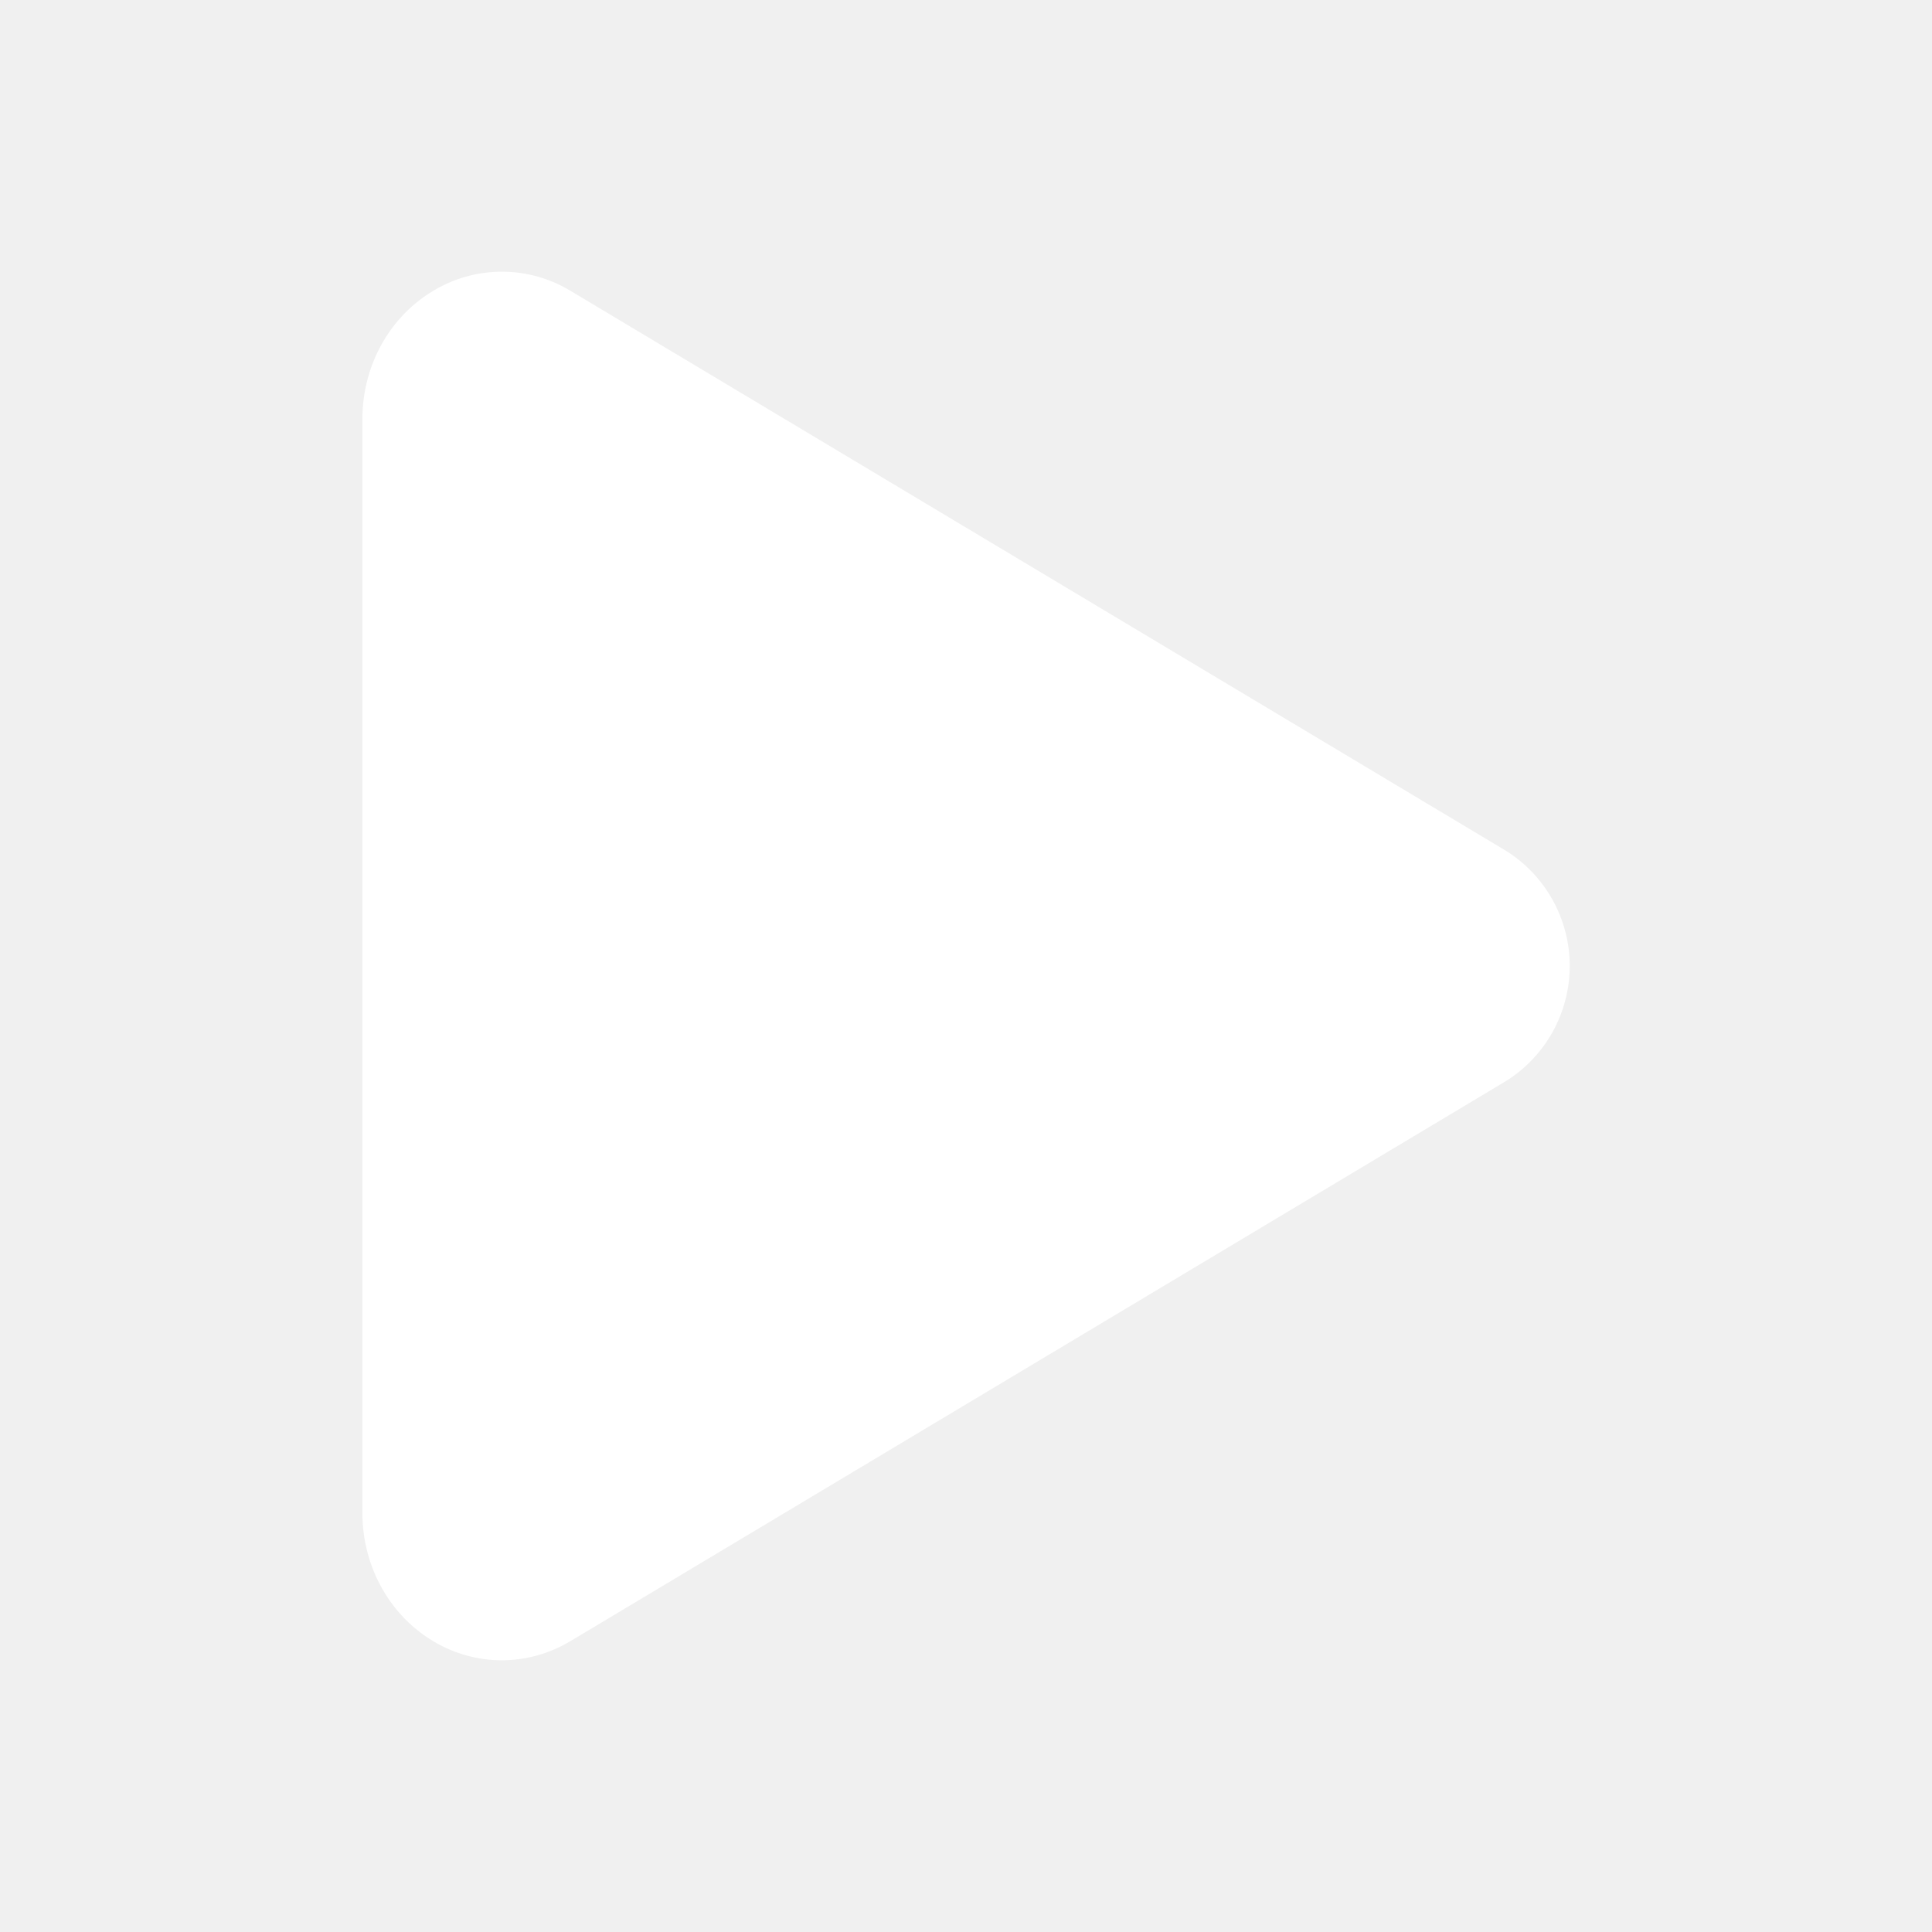
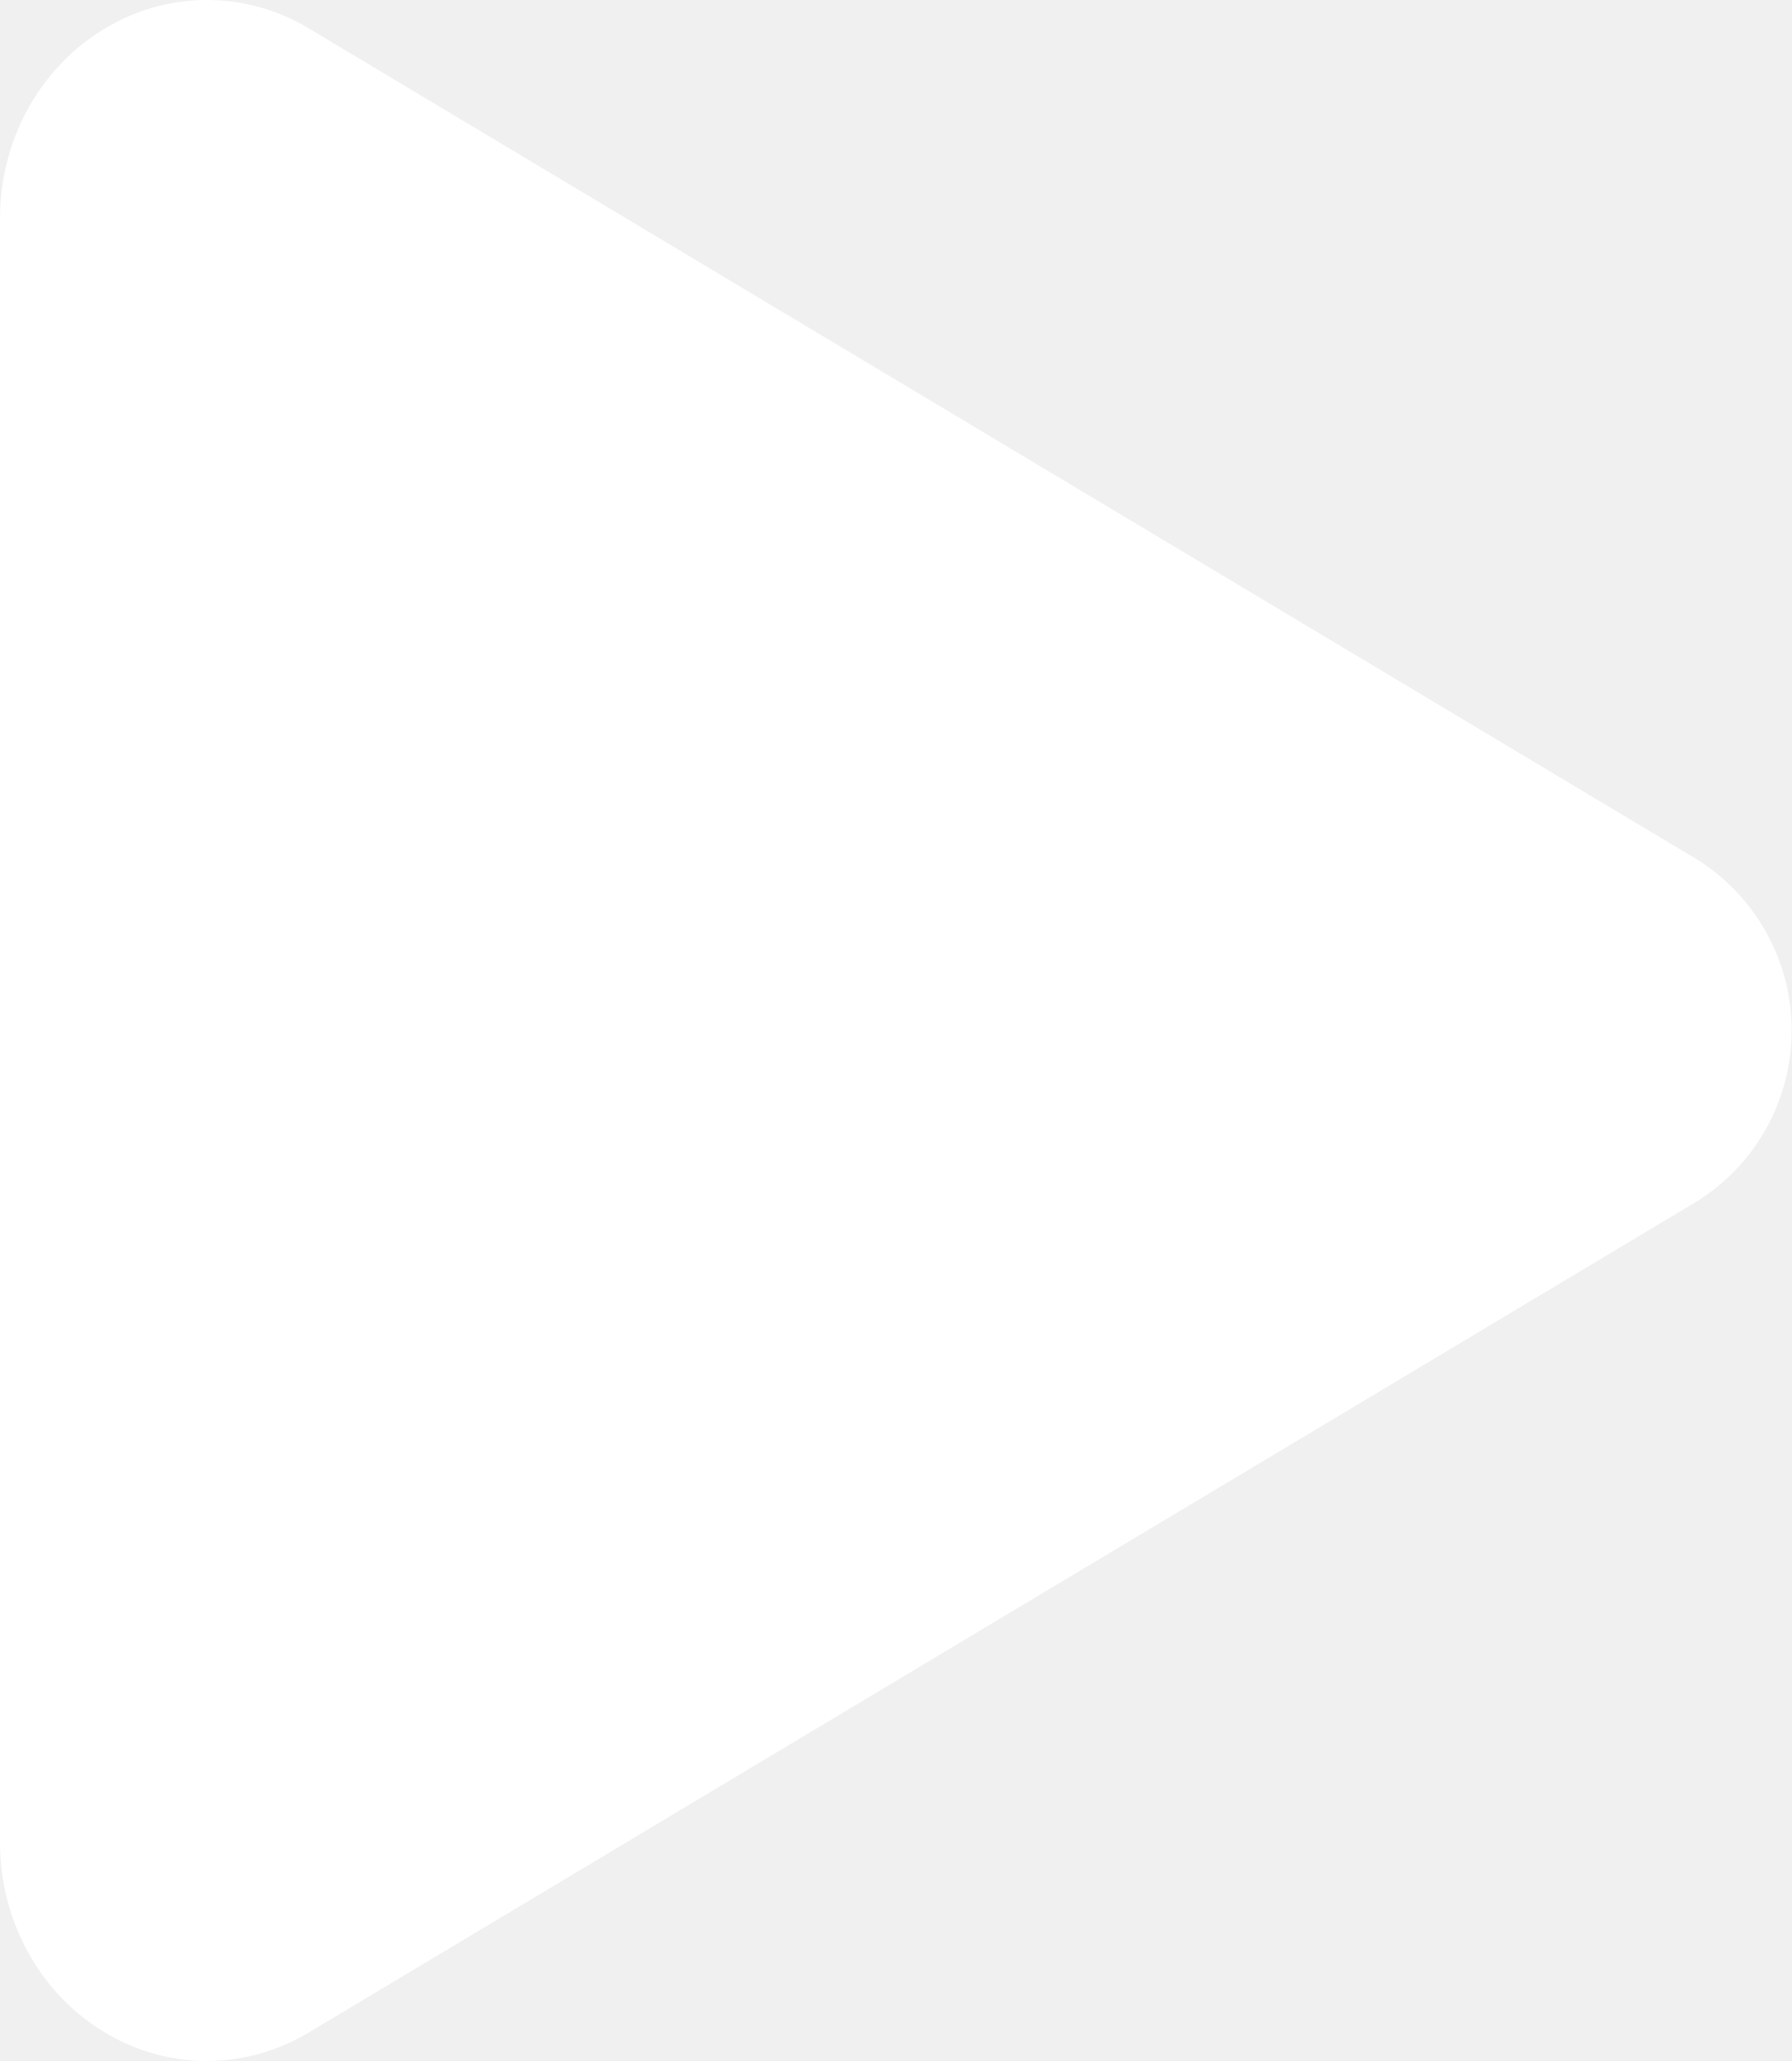
- <svg xmlns="http://www.w3.org/2000/svg" class="ionicon" viewBox="0 0 512 512" version="1.1" id="svg296">
+ <svg xmlns="http://www.w3.org/2000/svg" class="ionicon" viewBox="0 0 319.955 368.002" version="1.1" id="svg296" width="319.955" height="368.002">
  <defs id="defs300" />
-   <path d="M133 440a35.37 35.37 0 01-17.5-4.67c-12-6.8-19.46-20-19.46-34.33V111c0-14.37 7.46-27.53 19.46-34.33a35.13 35.13 0 0135.77.45l247.85 148.36a36 36 0 010 61l-247.89 148.4A35.5 35.5 0 01133 440z" id="path294" style="fill:#ffffff;fill-opacity:1" />
+   <path d="m 36.96,368.002 a 35.37,35.37 0 0 1 -17.5,-4.67 c -12,-6.8 -19.46,-20 -19.46,-34.33 V 39.002 c 0,-14.37 7.46,-27.53 19.46,-34.33 a 35.13,35.13 0 0 1 35.77,0.45 L 303.08,153.482 a 36,36 0 0 1 0,61 l -247.89,148.4 a 35.5,35.5 0 0 1 -18.23,5.12 z" id="path294" style="fill:#ffffff;fill-opacity:1" />
</svg>
